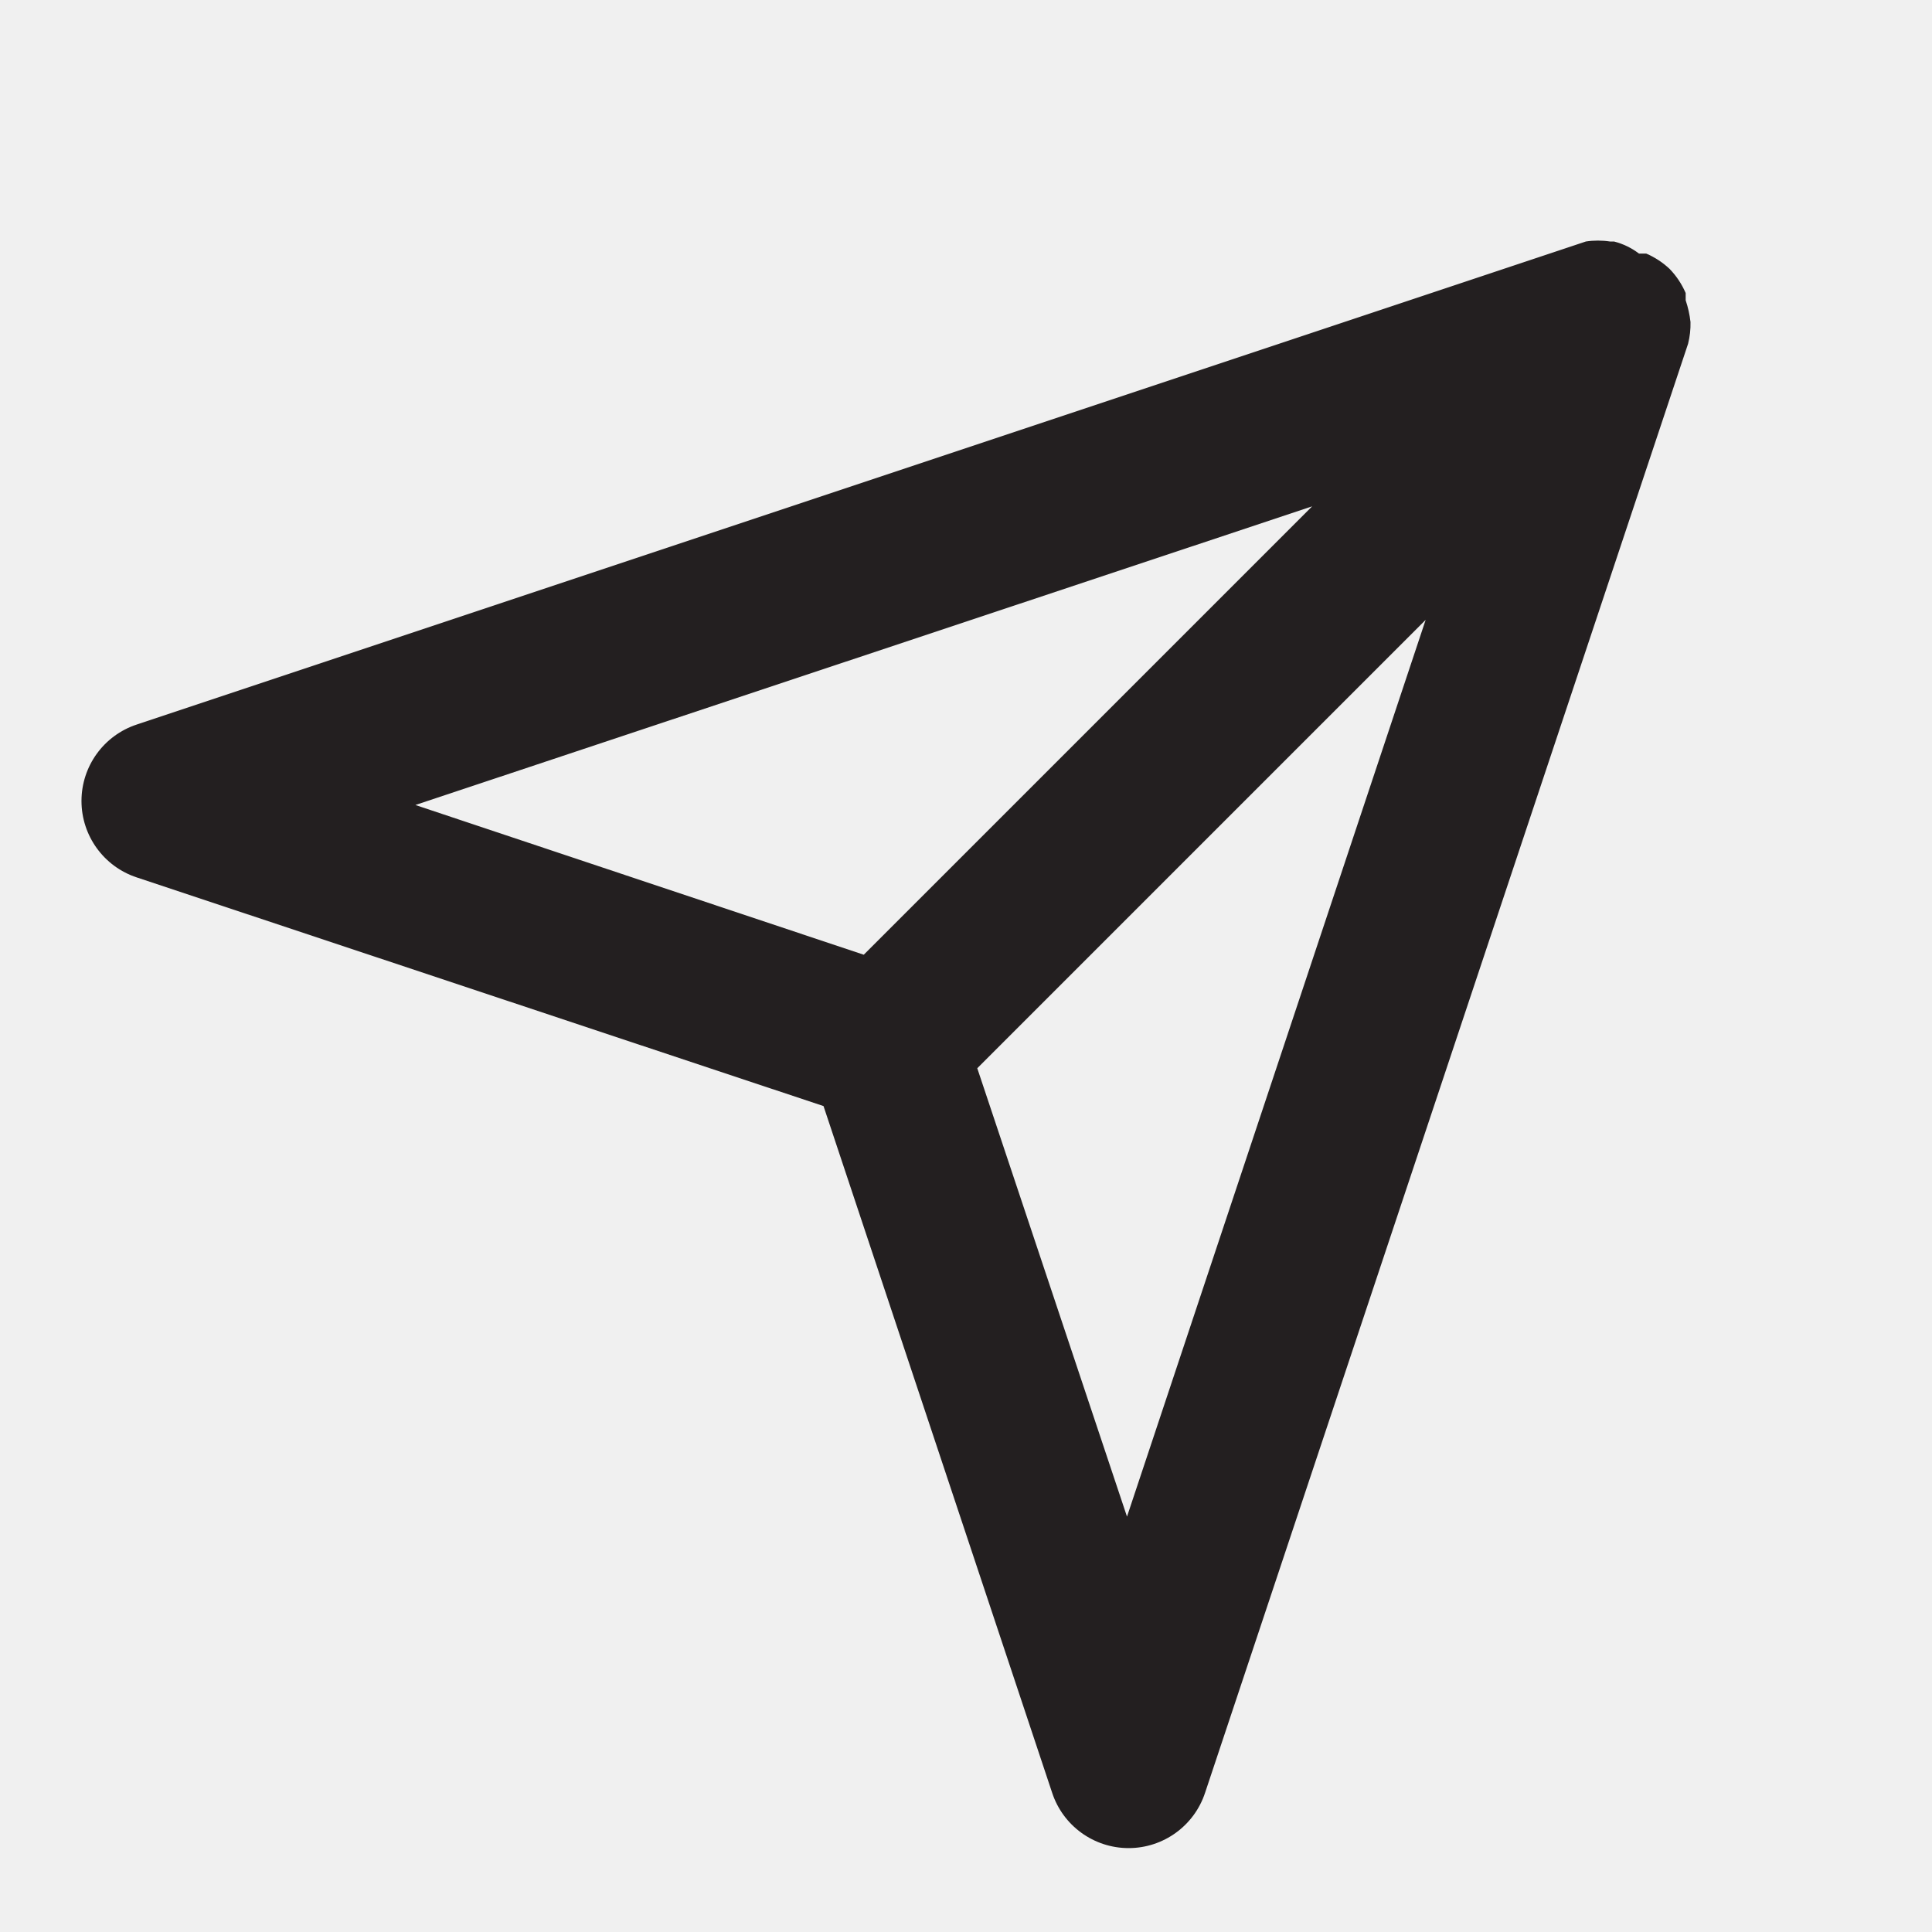
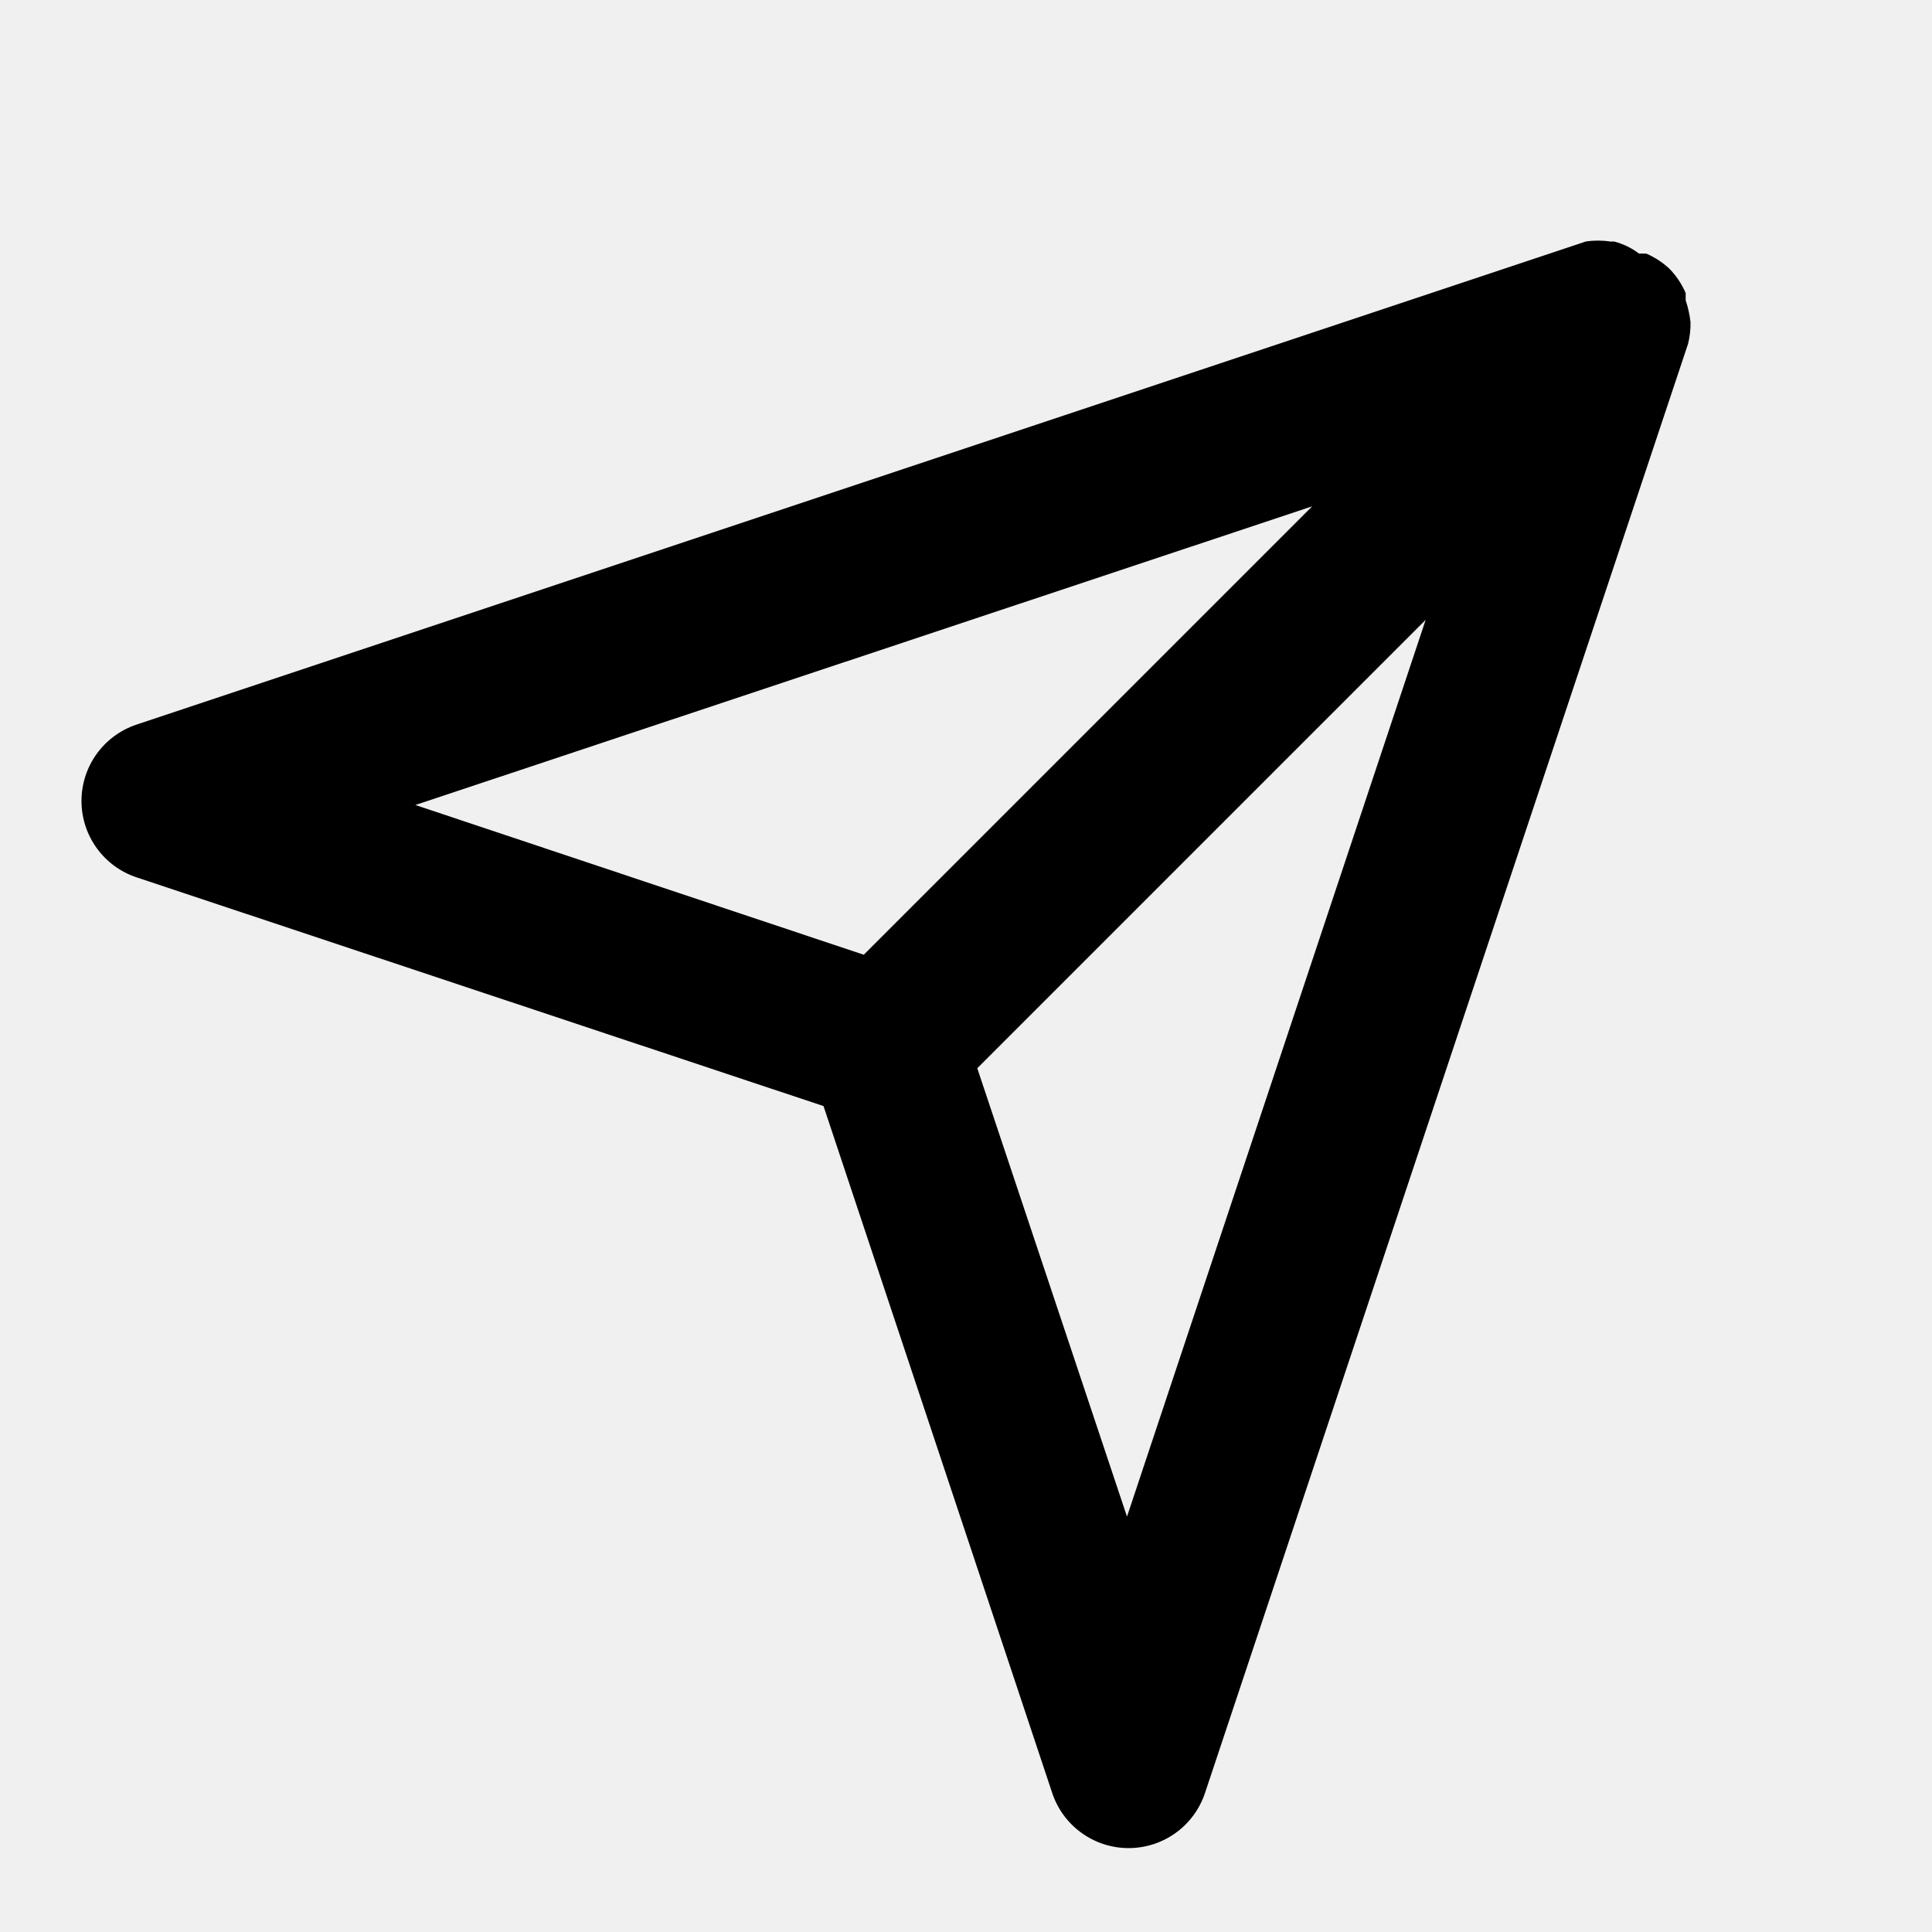
<svg xmlns="http://www.w3.org/2000/svg" viewBox="0 0 24 24">
  <defs>
-     <style>.cls-1{fill:#fff;opacity:0;}.cls-2{fill:#231f20;}</style>
+     <style>
+       .cls-1{fill:#fff;opacity:0;}
+       .cls-2{fill:#000000;} 
+     </style>
  </defs>
  <g id="Layer_2" data-name="Layer 2">
    <g id="paper-plane">
      <g id="paper-plane-2" data-name="paper-plane">
        <rect class="cls-1" width="24" height="24" />
        <path class="cls-2" d="M21,4a1.31,1.31,0,0,0-.06-.27l0-.09a1,1,0,0,0-.2-.3,1,1,0,0,0-.29-.19l-.09,0A.86.86,0,0,0,20.05,3H20a1,1,0,0,0-.3,0l-18,6a1,1,0,0,0,0,1.9l8.53,2.84,2.84,8.53a1,1,0,0,0,1.9,0l6-18A1,1,0,0,0,21,4ZM16.3,6.29l-5.57,5.57L5.16,10ZM14,18.84l-1.86-5.57L17.71,7.7Z" />
      </g>
    </g>
  </g>
</svg>
